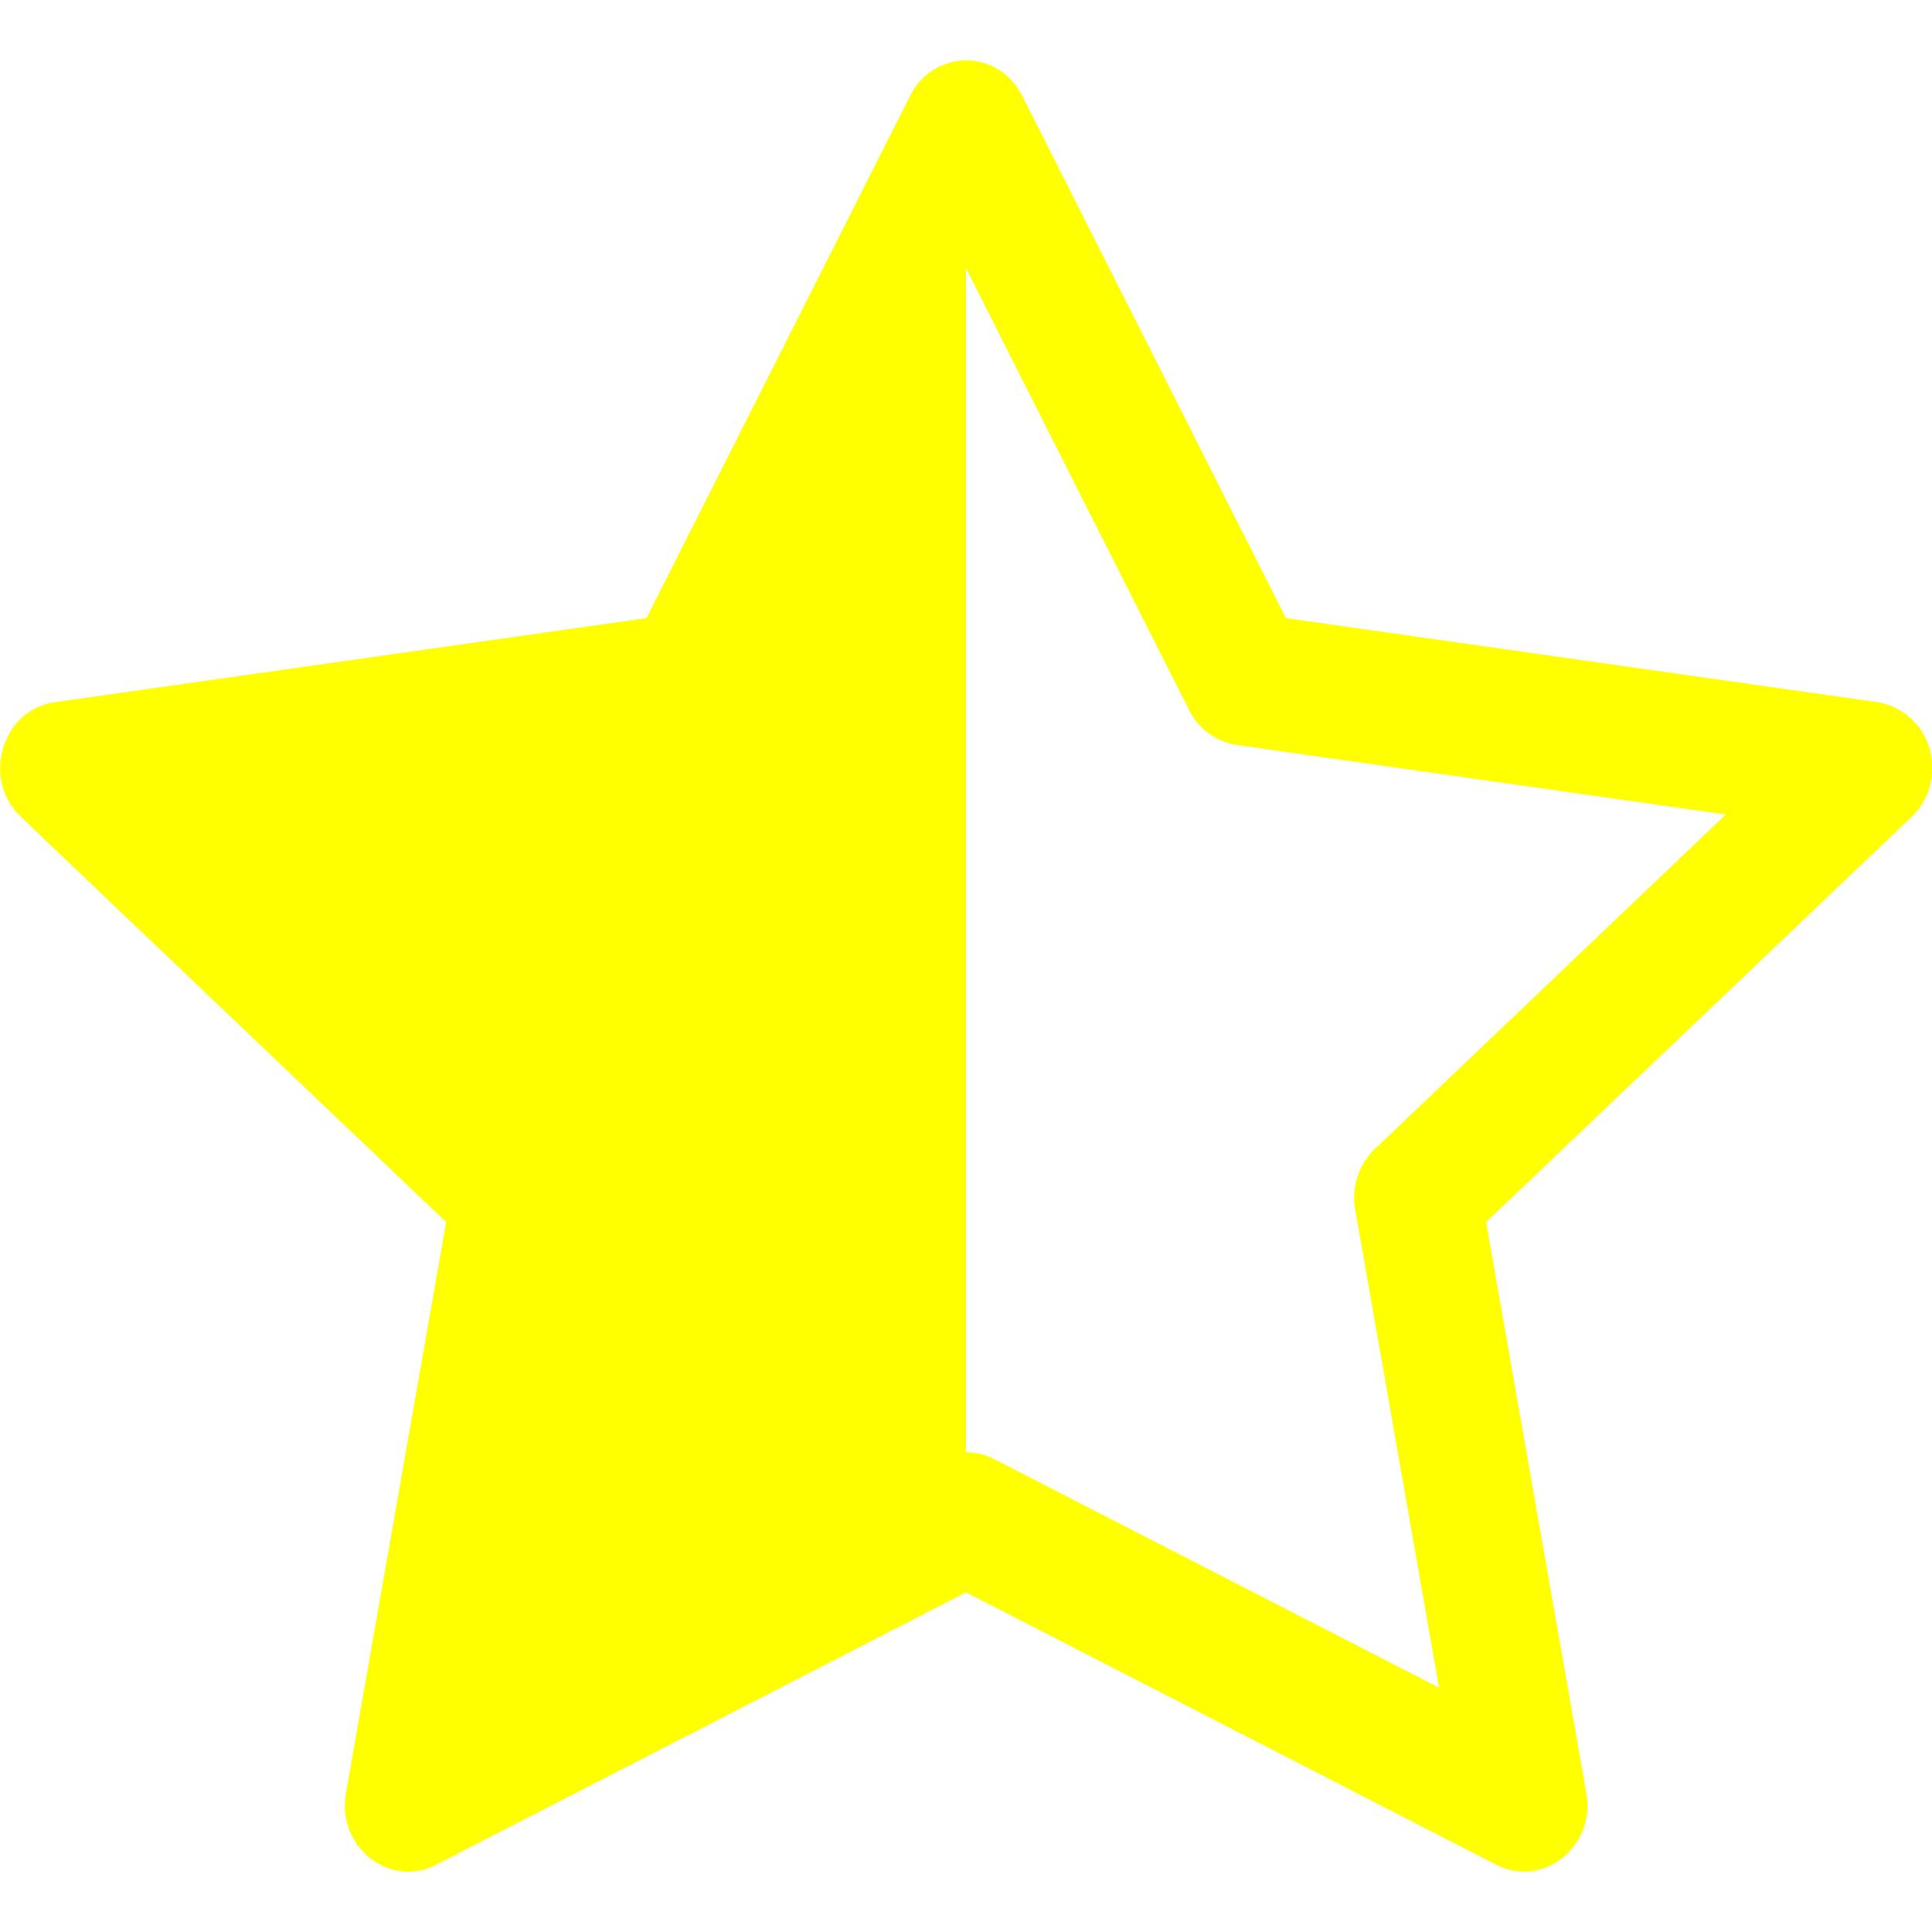
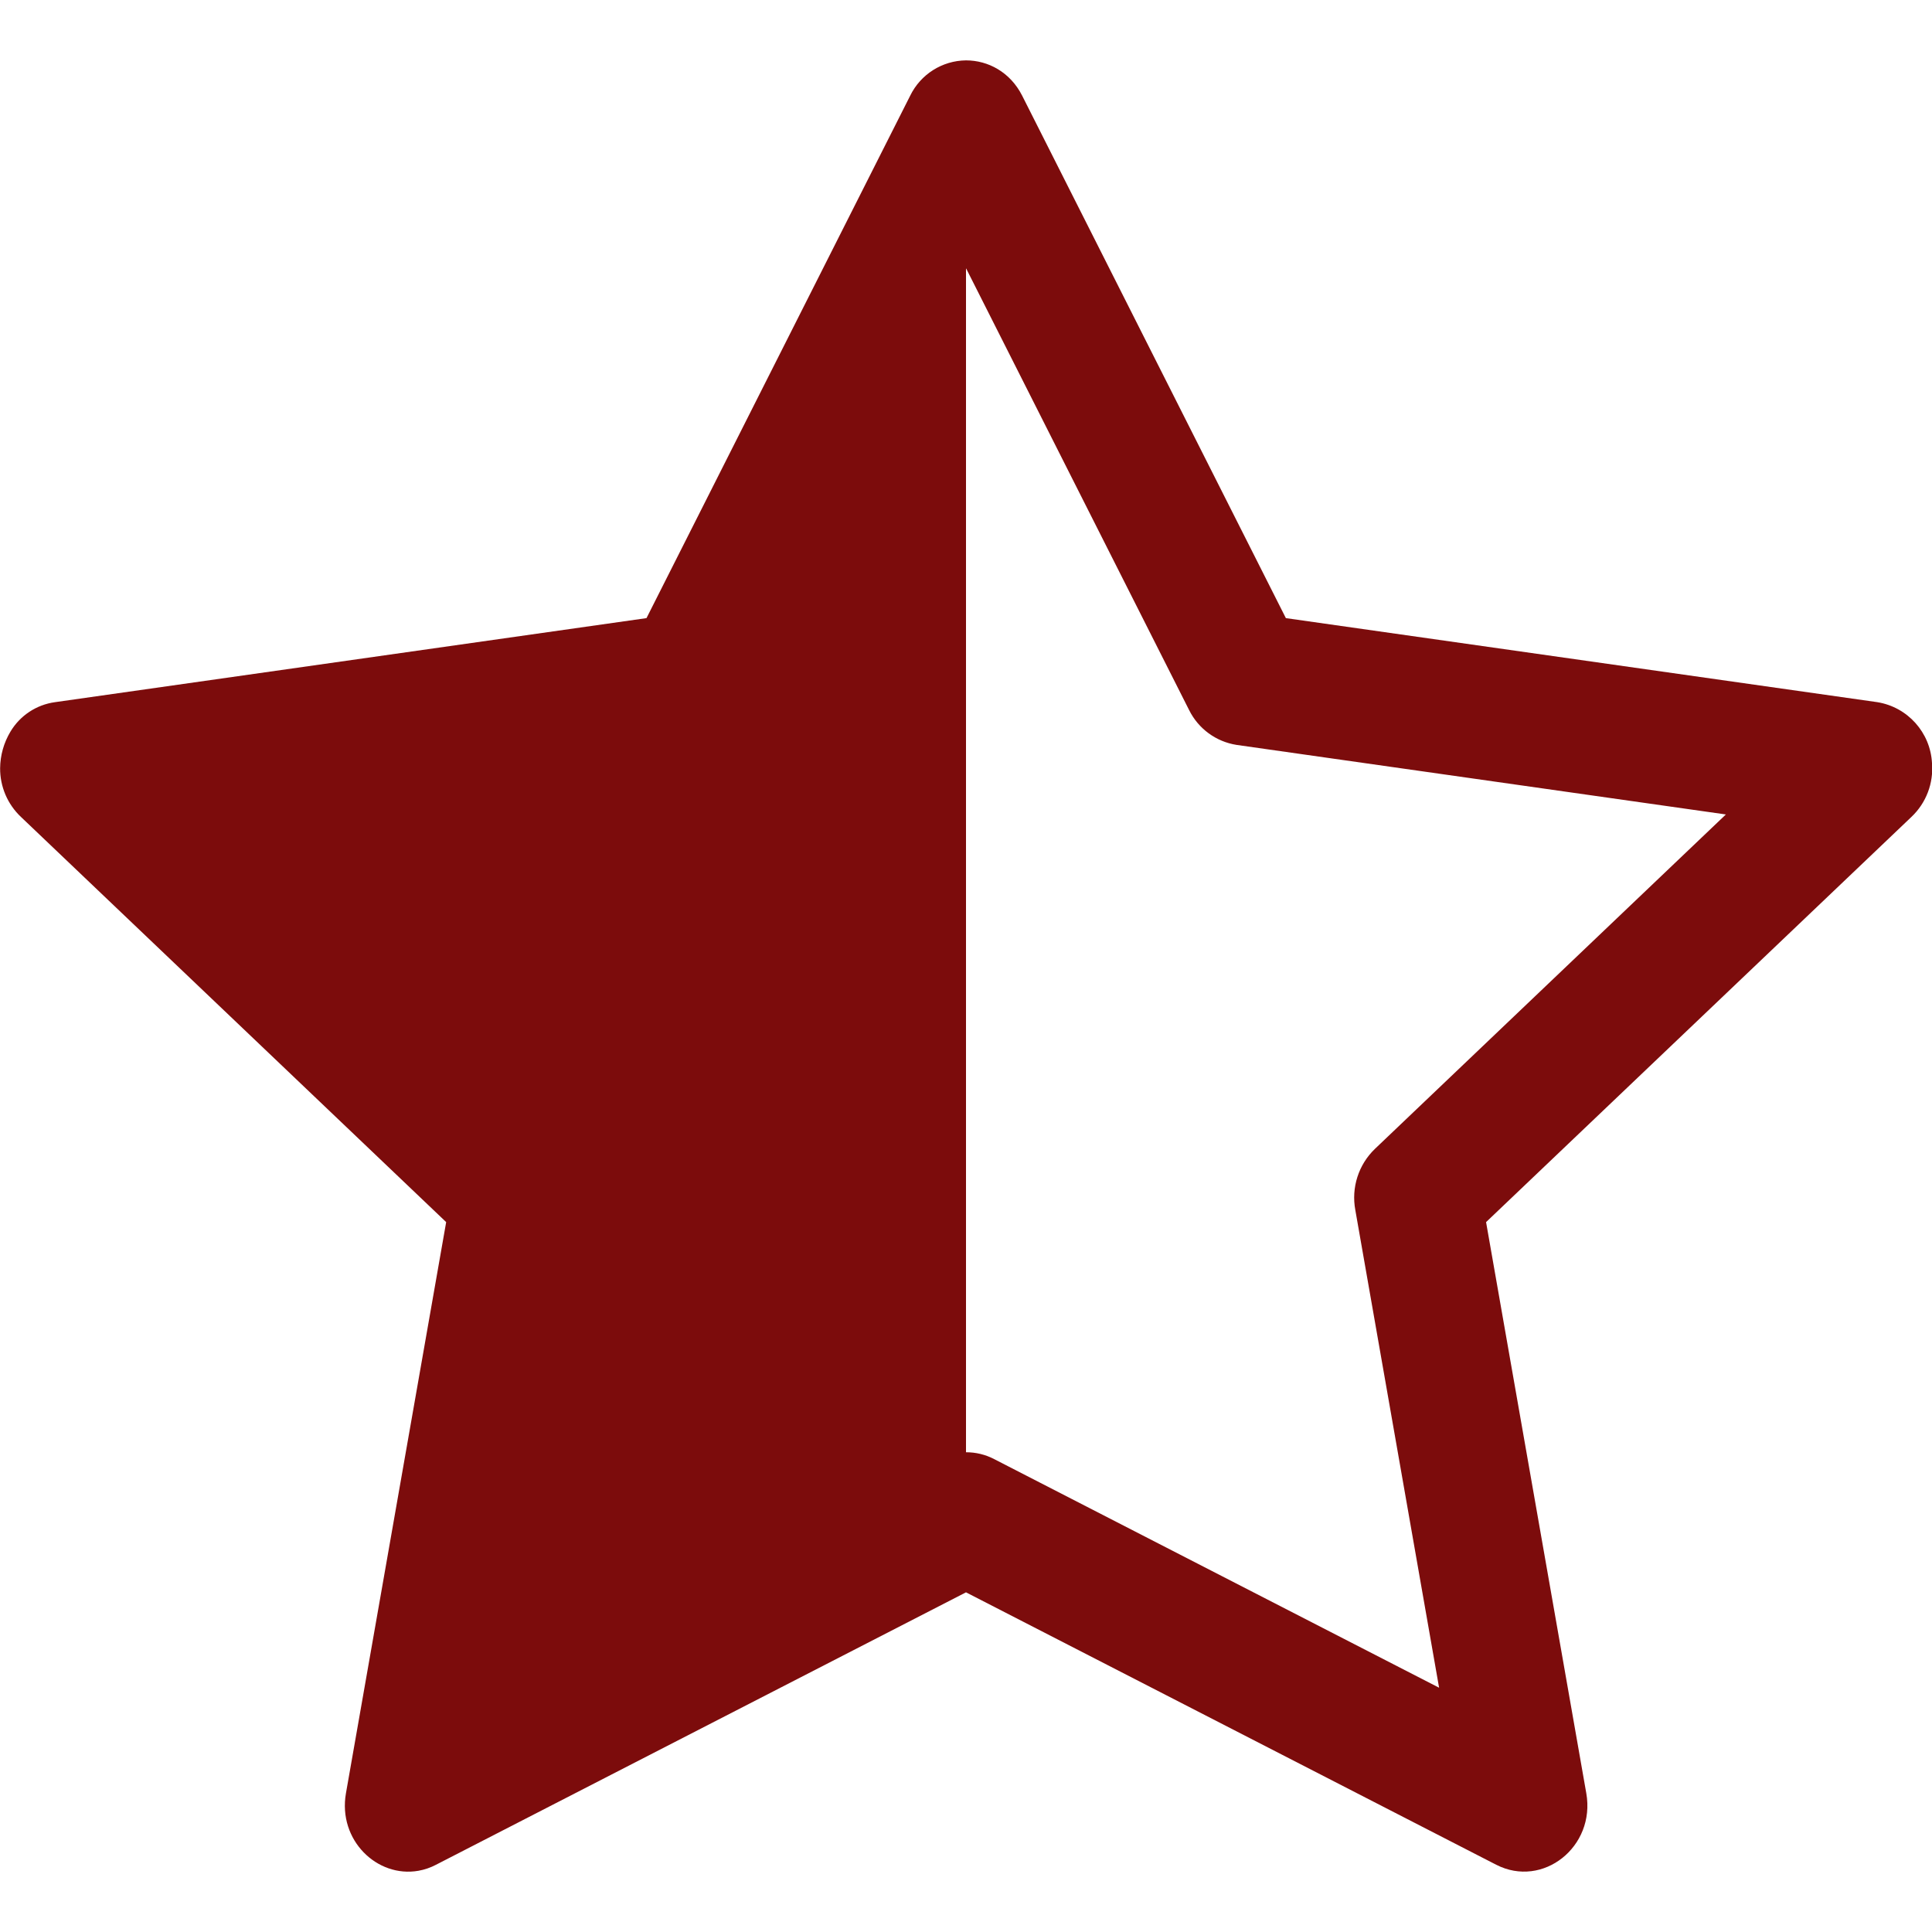
- <svg xmlns="http://www.w3.org/2000/svg" width="16" height="16" fill="yellow" class="bi bi-star-half" viewBox="0 0 16 16">
+ <svg xmlns="http://www.w3.org/2000/svg" width="16" height="16" fill="#7c0c0c" class="bi bi-star-half" viewBox="0 0 16 16">
  <path d="M5.354 5.119 7.538.792A.52.52 0 0 1 8 .5c.183 0 .366.097.465.292l2.184 4.327 4.898.696A.54.54 0 0 1 16 6.32a.55.55 0 0 1-.17.445l-3.523 3.356.83 4.73c.078.443-.36.79-.746.592L8 13.187l-4.389 2.256a.5.5 0 0 1-.146.05c-.342.06-.668-.254-.6-.642l.83-4.73L.173 6.765a.55.55 0 0 1-.172-.403.6.6 0 0 1 .085-.302.51.51 0 0 1 .37-.245zM8 12.027a.5.5 0 0 1 .232.056l3.686 1.894-.694-3.957a.56.56 0 0 1 .162-.505l2.907-2.77-4.052-.576a.53.53 0 0 1-.393-.288L8.001 2.223 8 2.226z" />
</svg>
